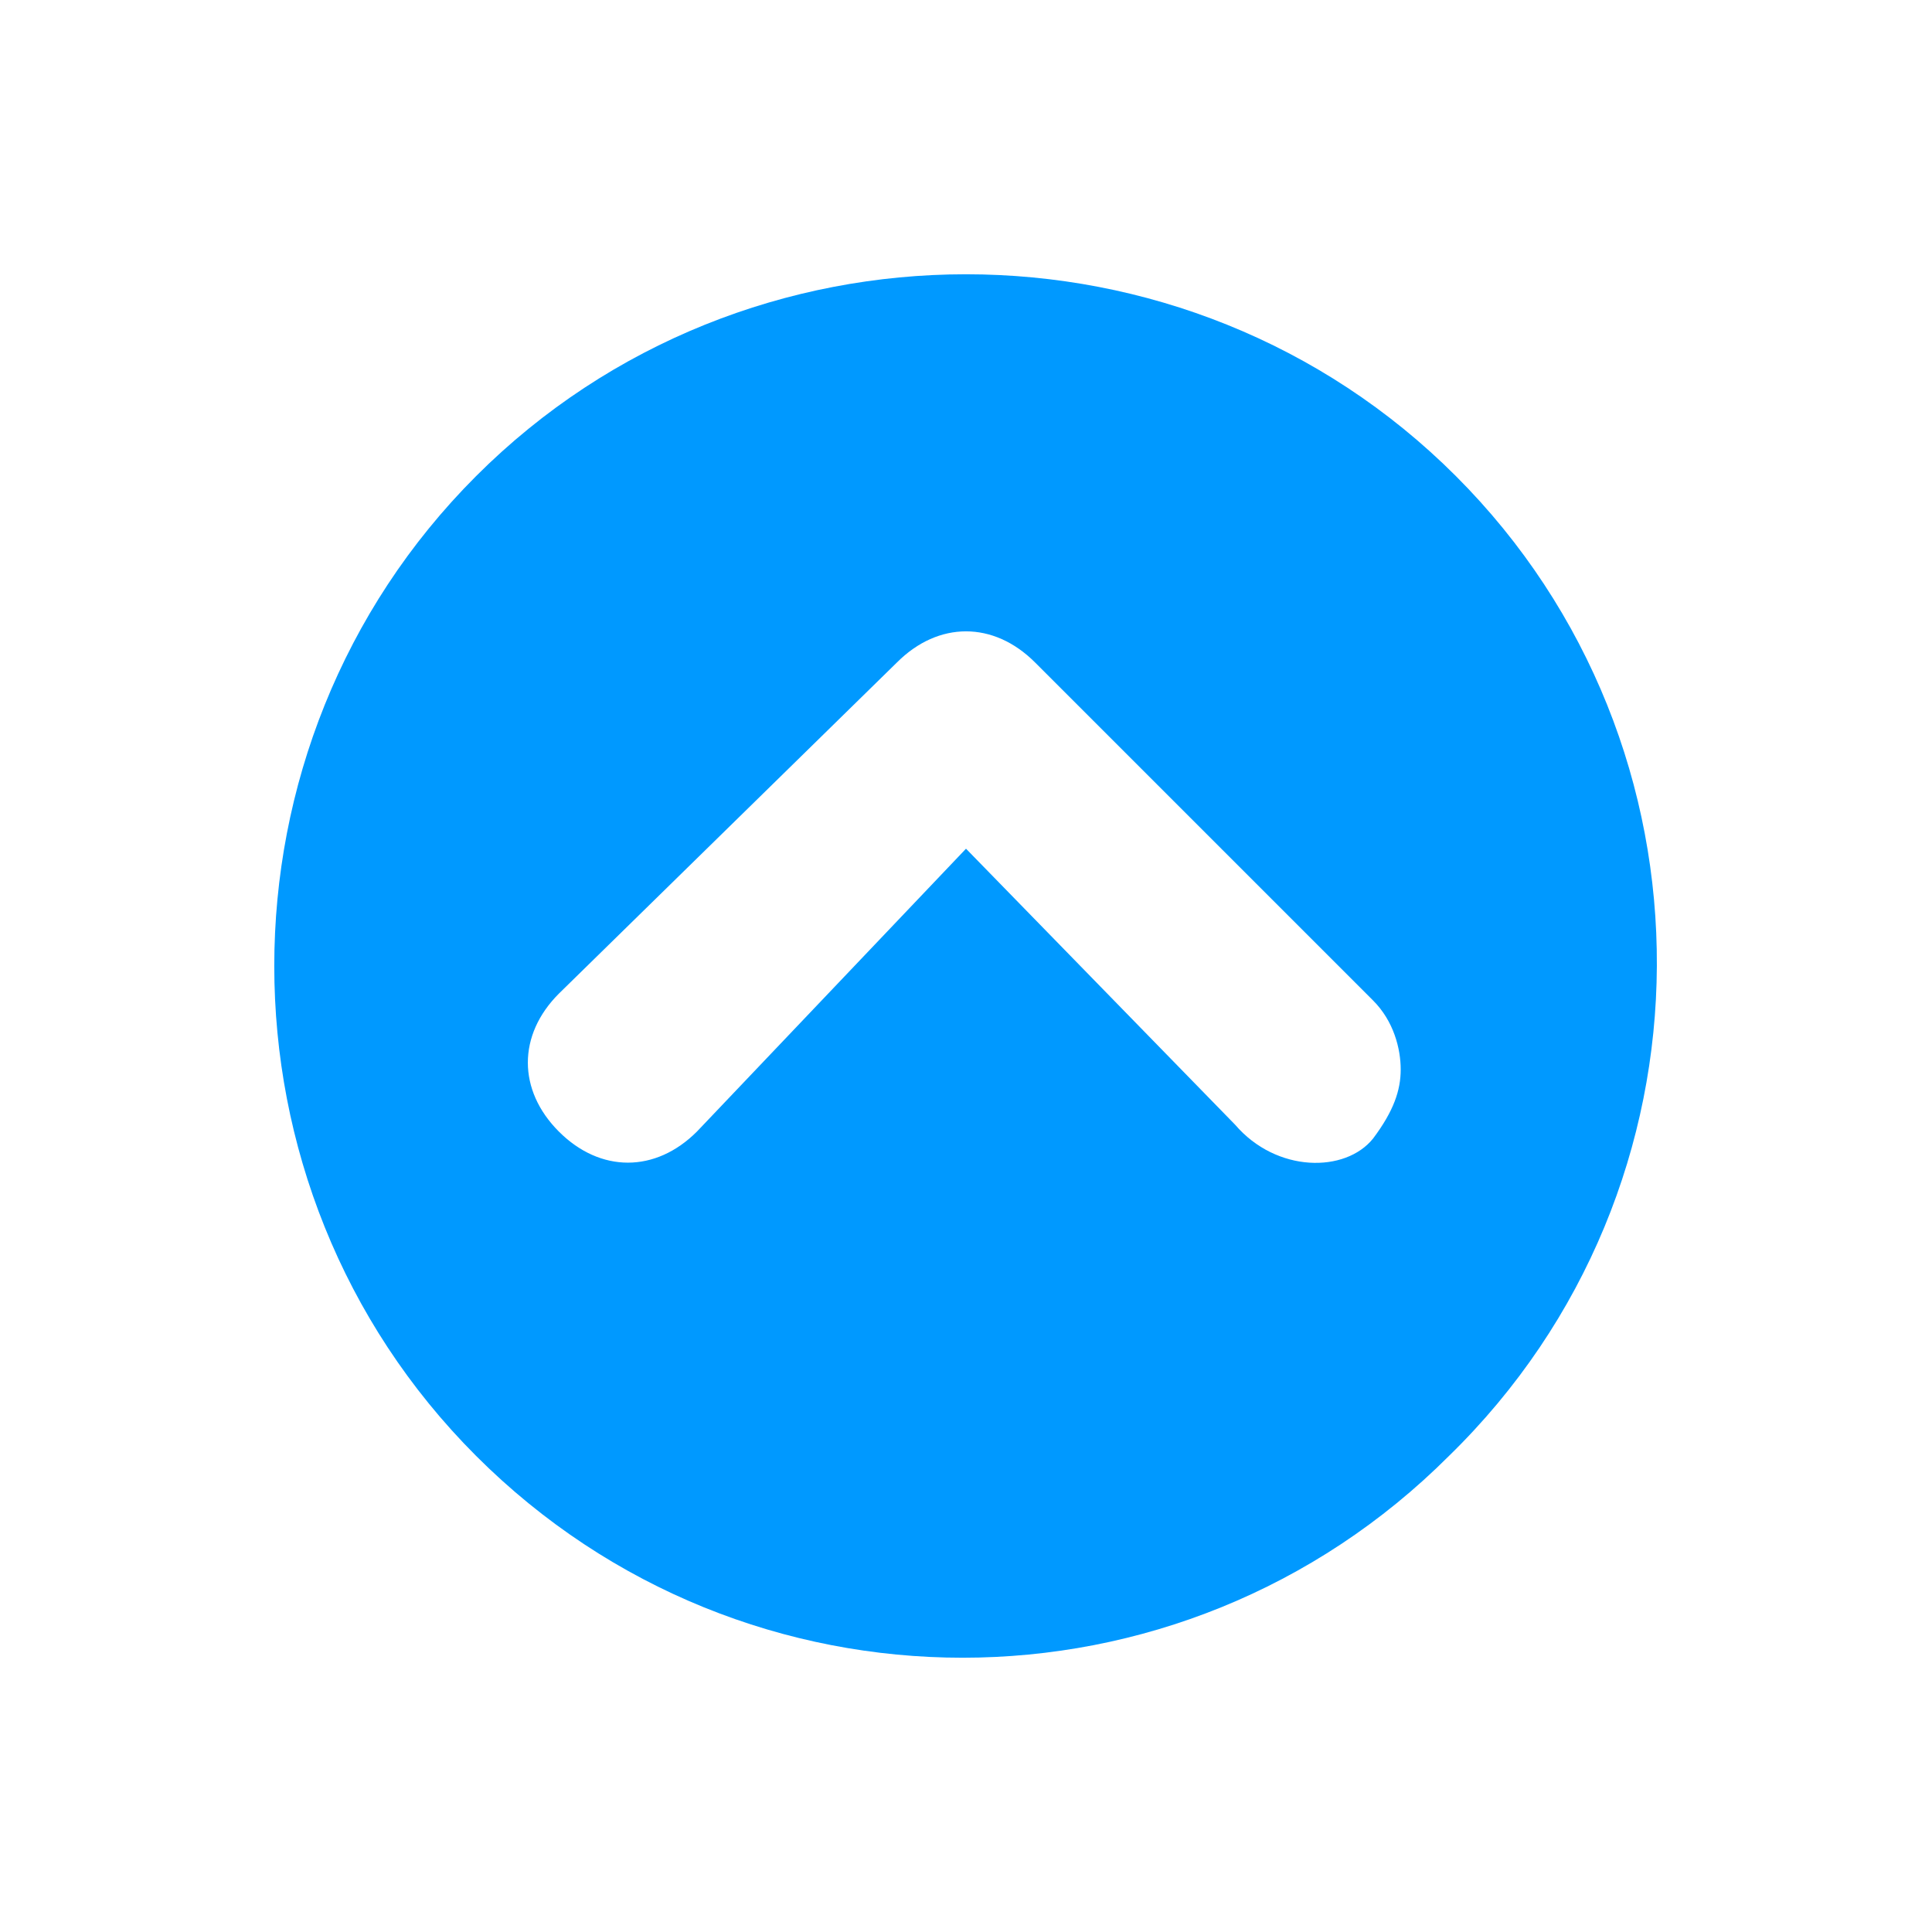
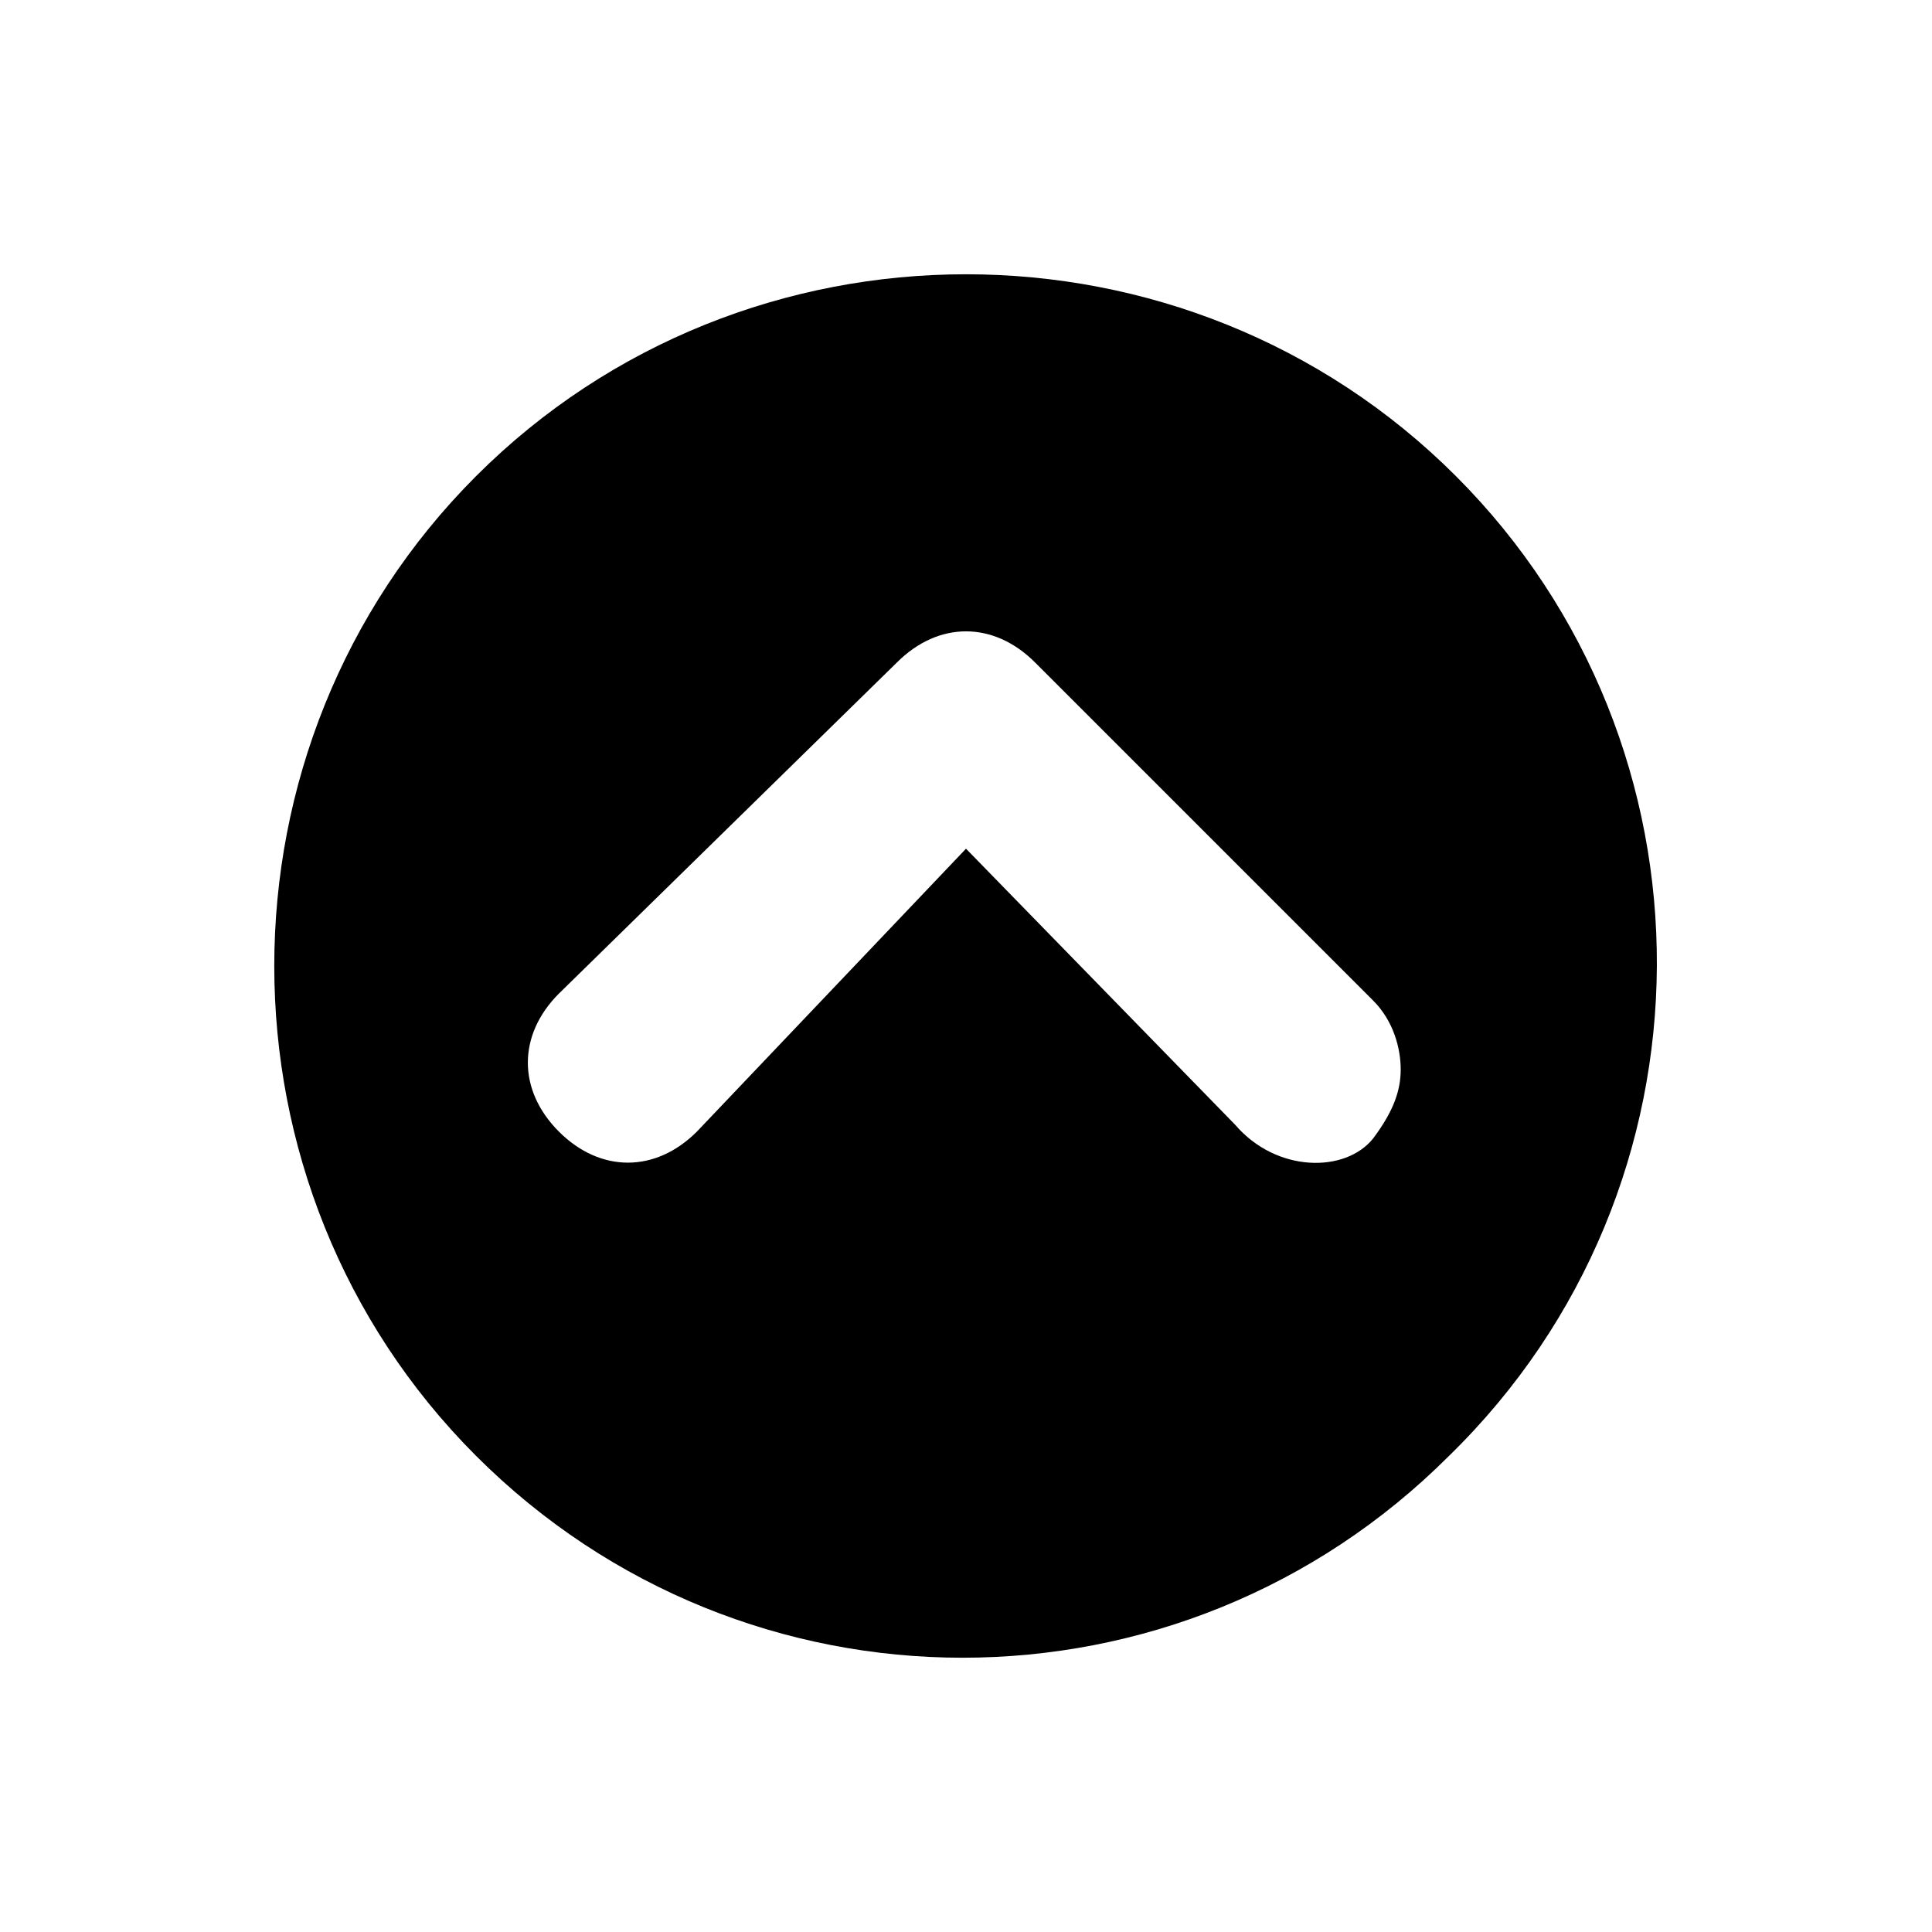
<svg xmlns="http://www.w3.org/2000/svg" version="1.1" id="Layer_1" x="0px" y="0px" viewBox="0 0 28 28" style="enable-background:new 0 0 28 28;" xml:space="preserve">
-   <style type="text/css">
- 	.st0{fill:#0099FF;}
- </style>
  <path class="st0" d="M21.1,6.9C17.2,3,10.8,3,6.9,6.9S3,17.2,6.9,21.1s10.2,3.9,14.1,0C25,17.2,25,10.8,21.1,6.9z M19.9,16.5  c-0.4,0.5-1.4,0.5-2-0.2l-3.9-4l-3.9,4.1c-0.6,0.6-1.4,0.6-2,0s-0.6-1.4,0-2L13,9.6c0.6-0.6,1.4-0.6,2,0l4.9,4.9  c0.3,0.3,0.4,0.7,0.4,1S20.2,16.1,19.9,16.5z" />
</svg>
